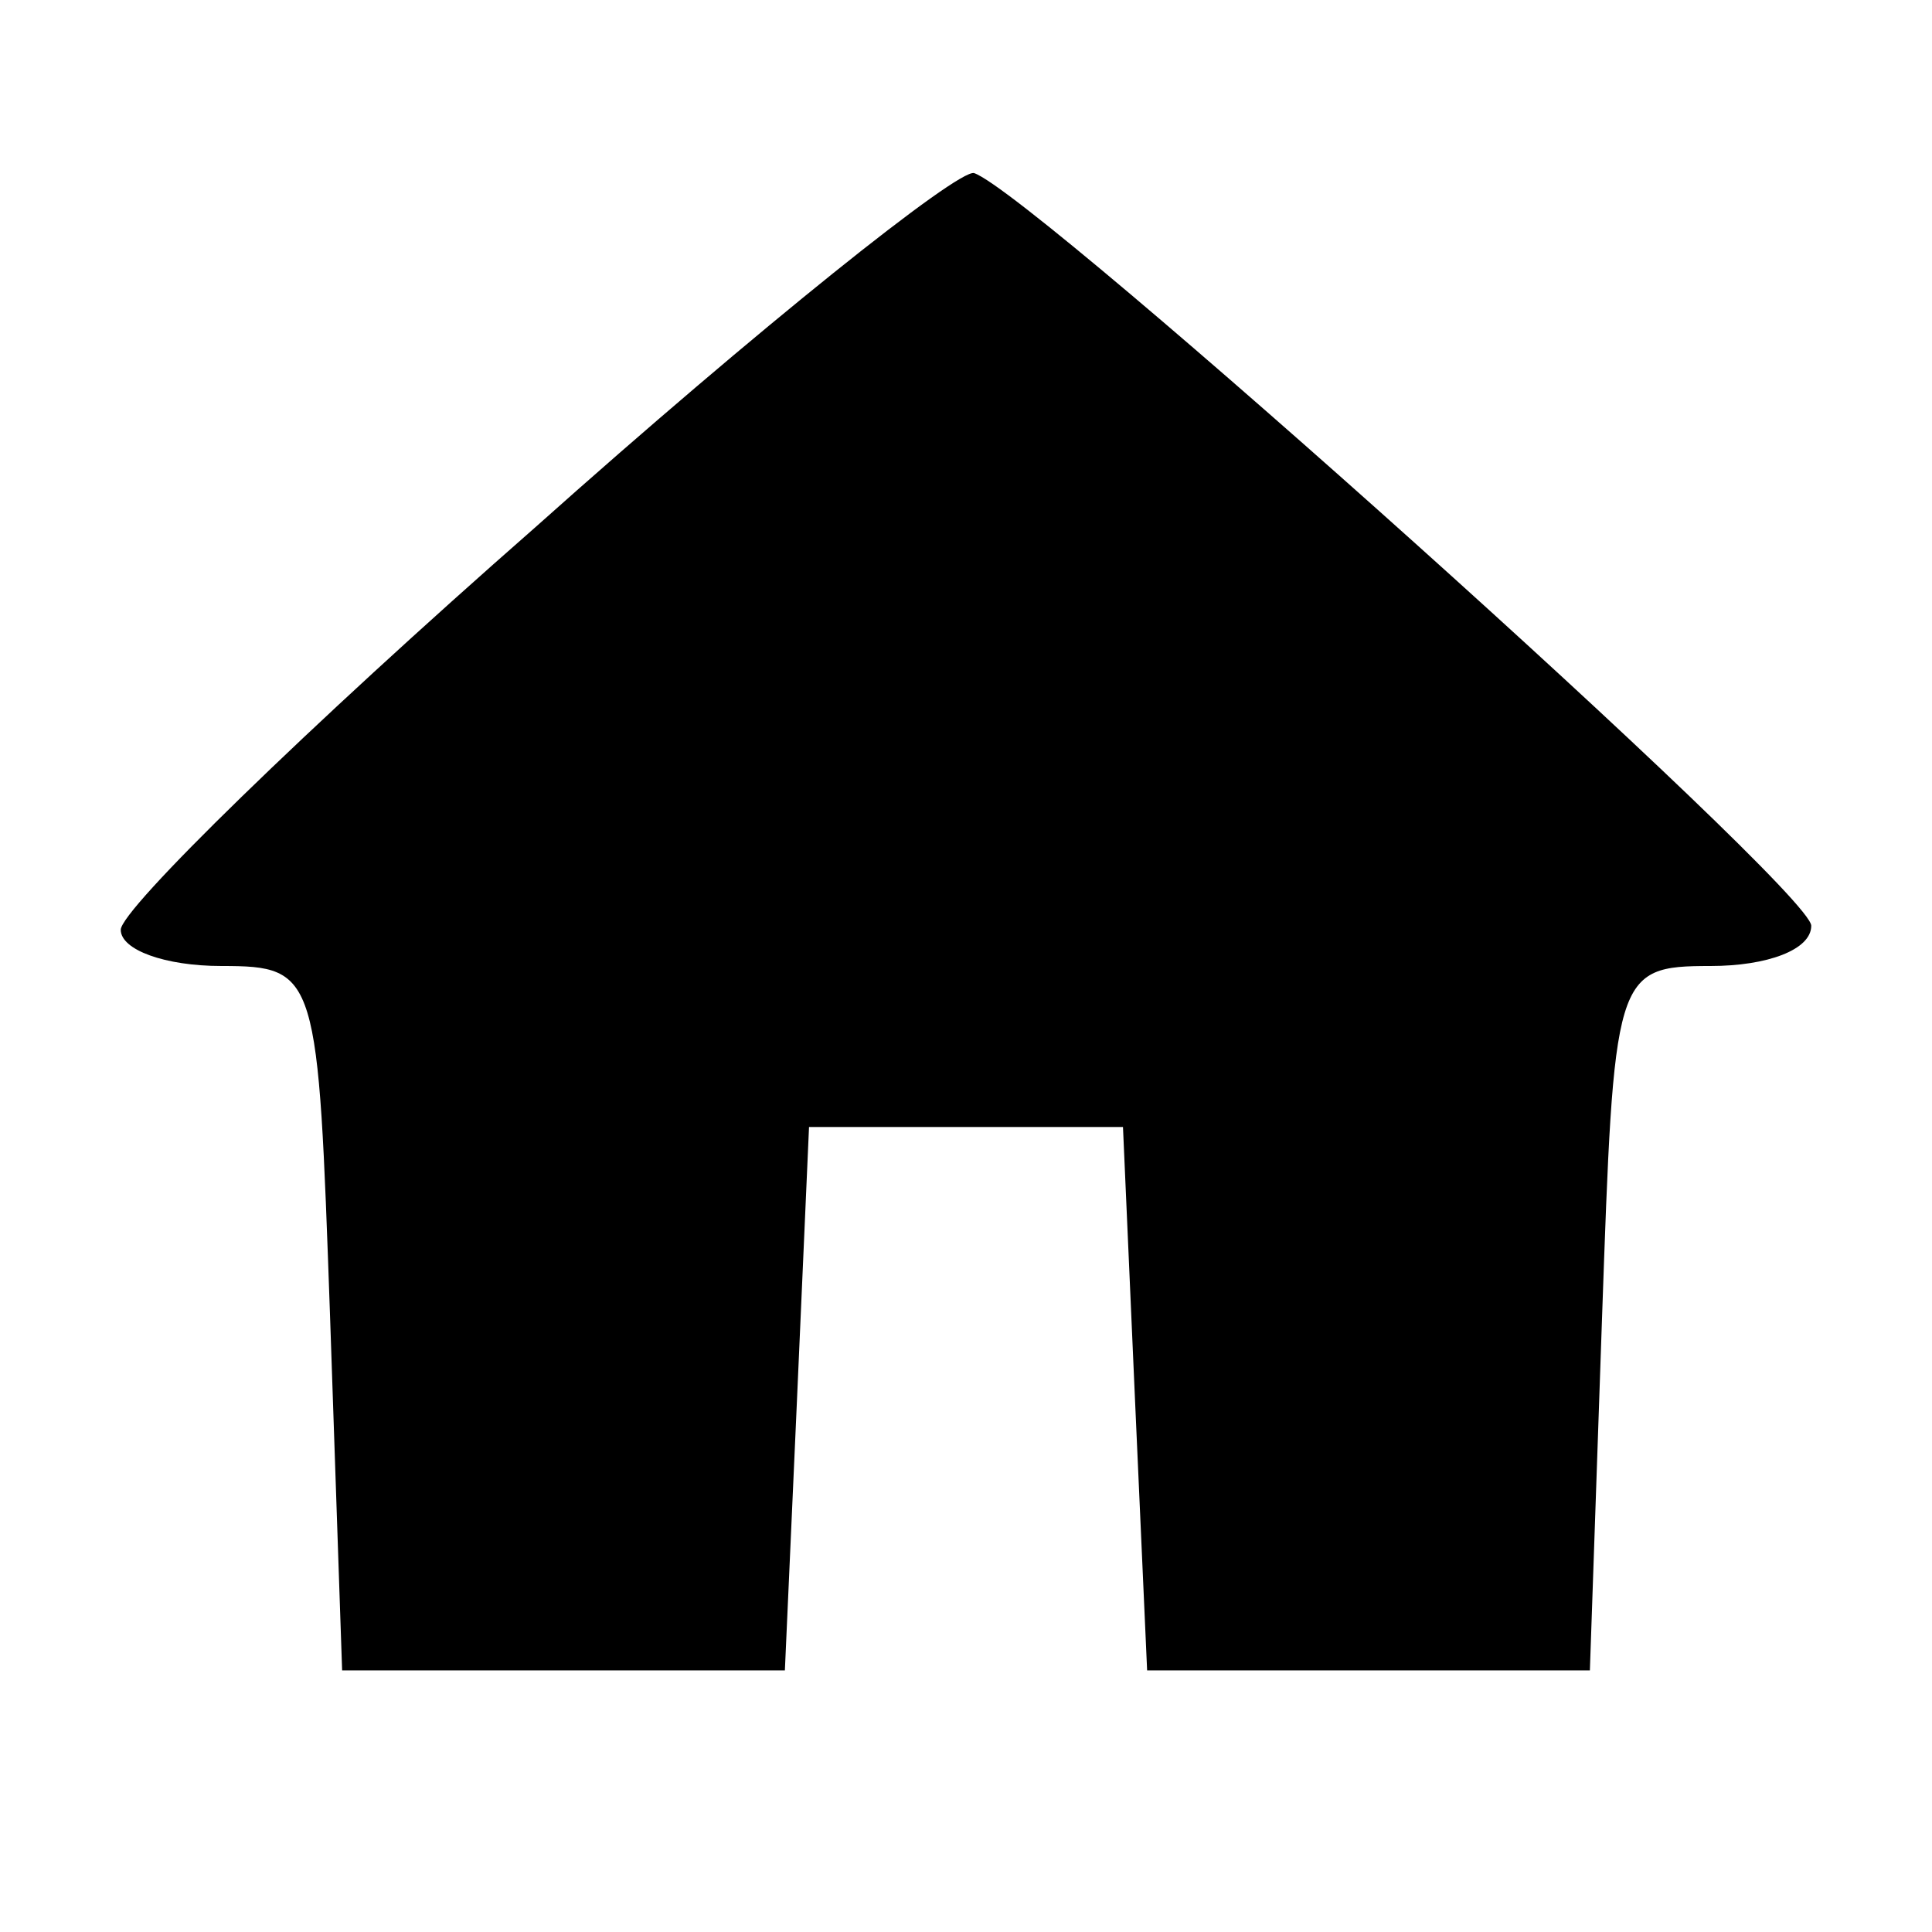
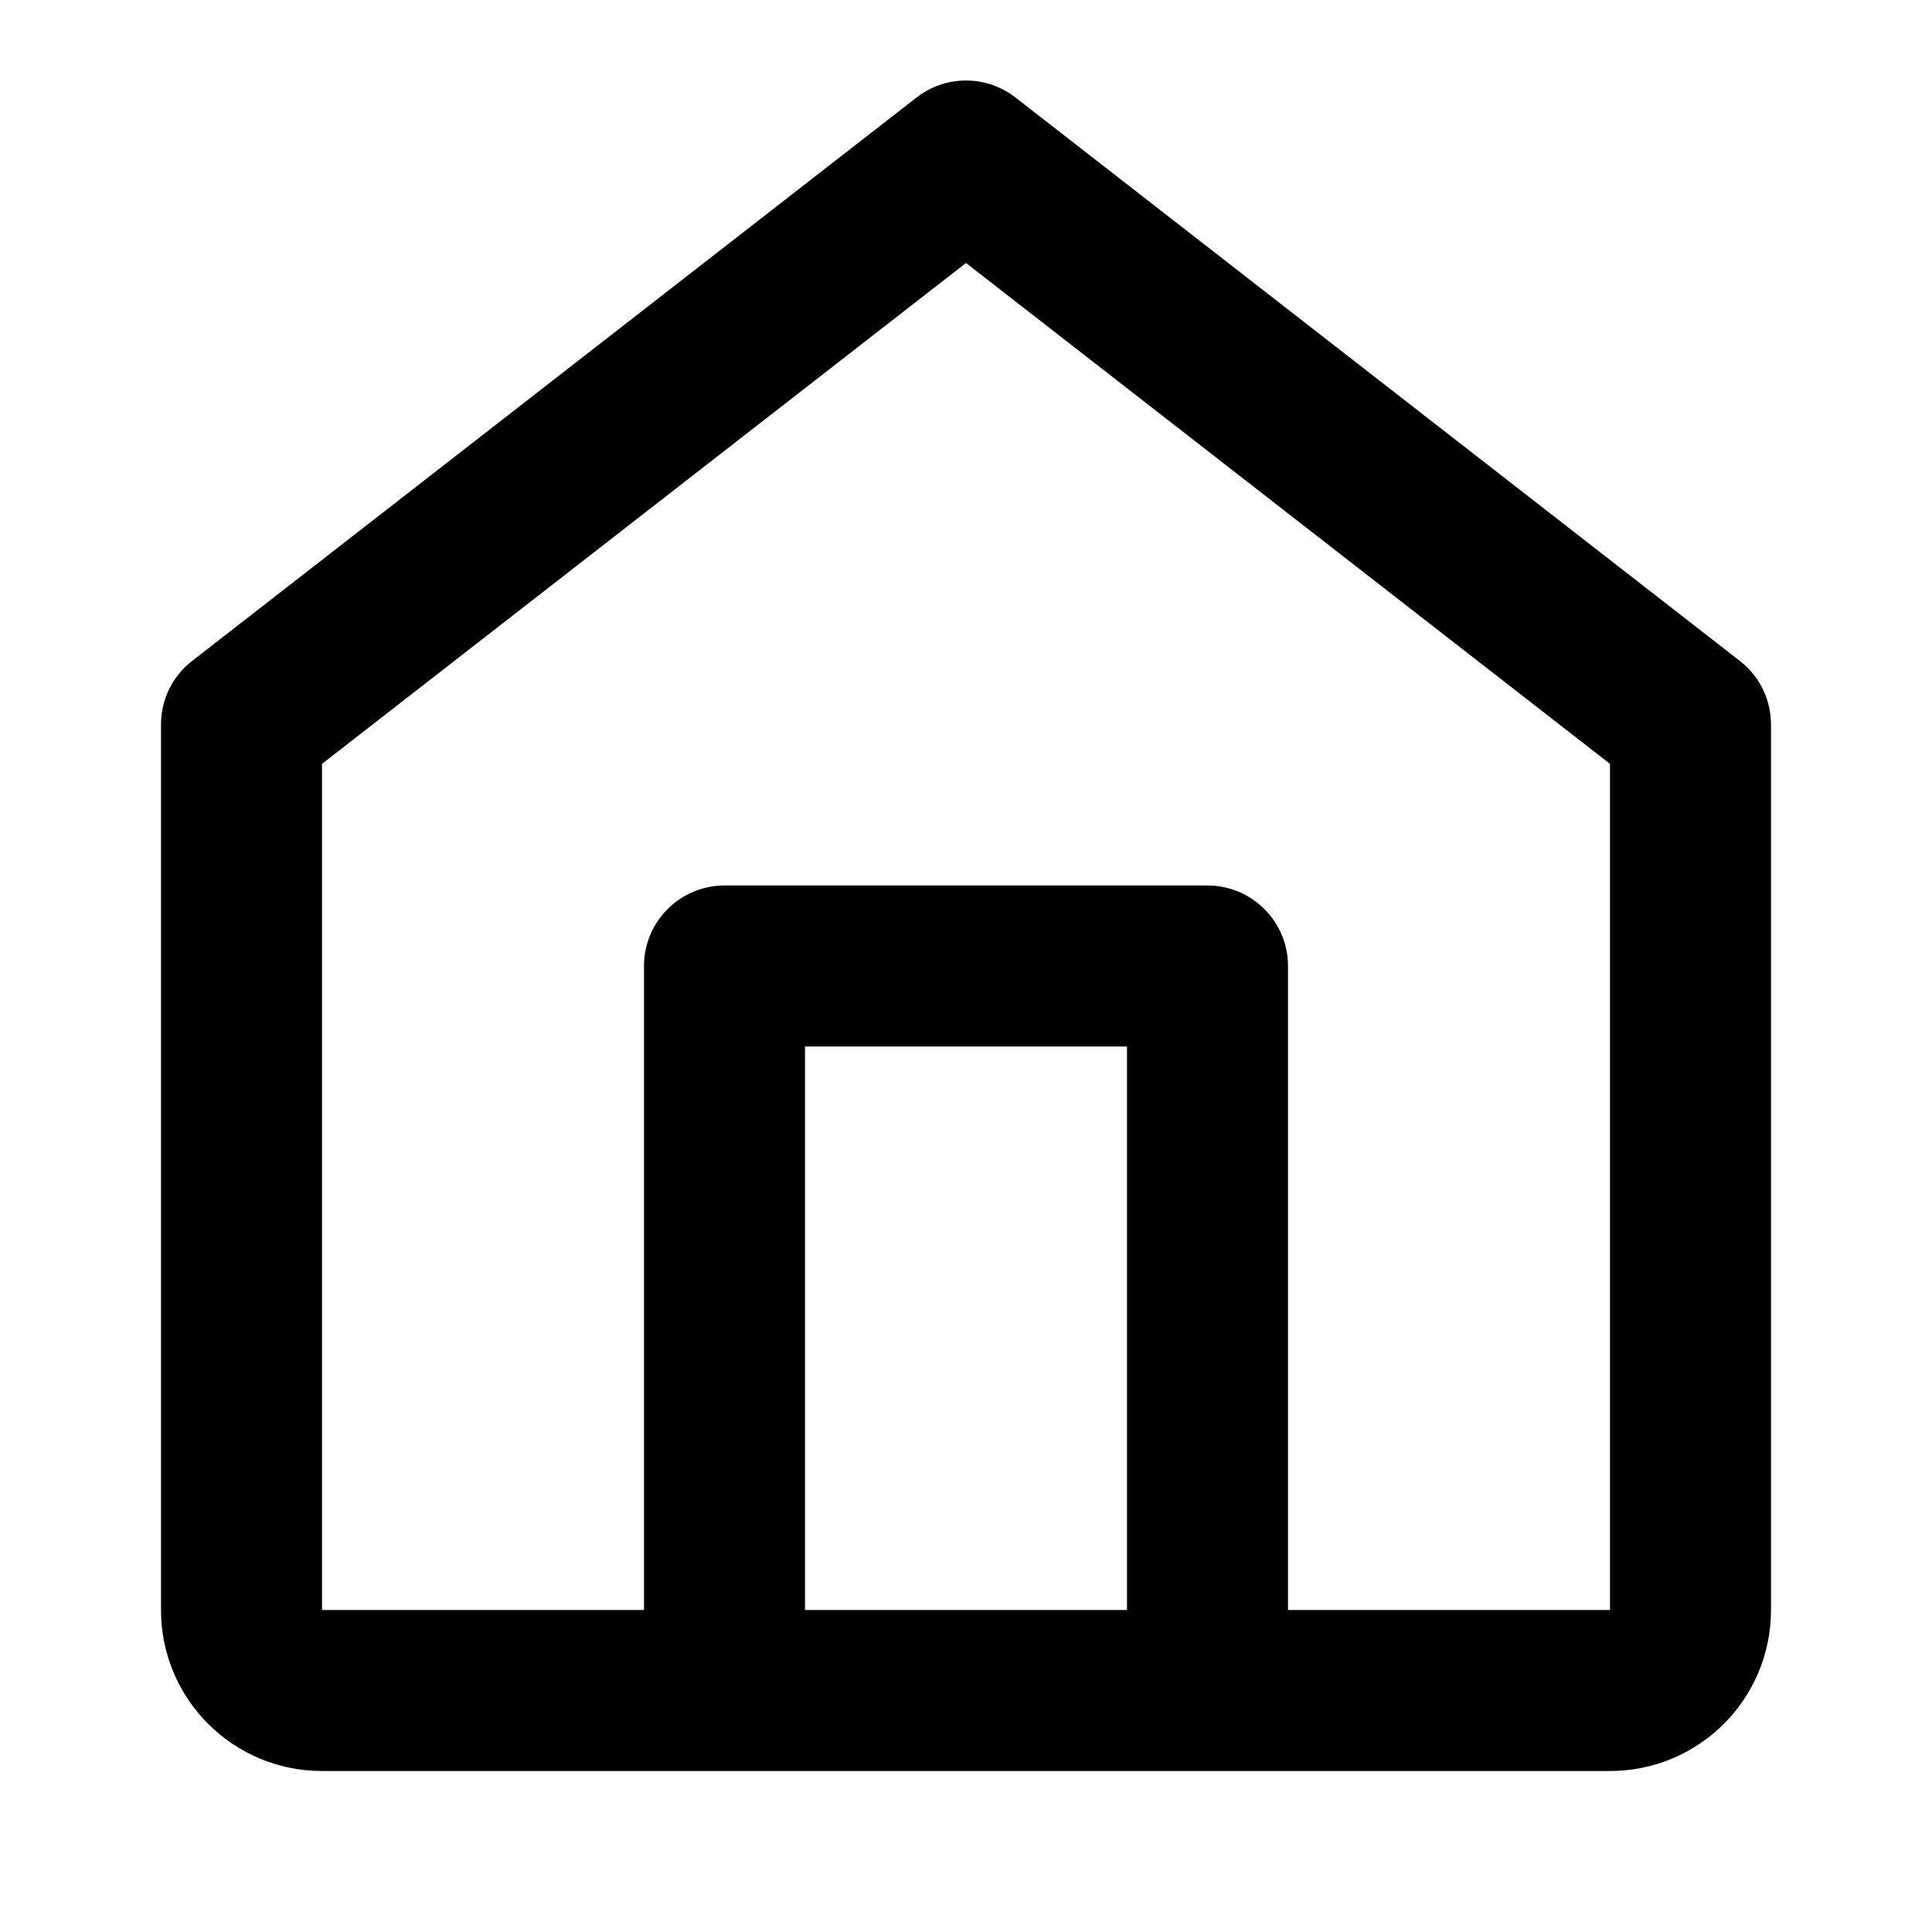
- <svg xmlns="http://www.w3.org/2000/svg" version="1.0" width="48pt" height="48pt" viewBox="0 0 48 48" preserveAspectRatio="xMidYMid meet">
-   <g transform="translate(0,48) scale(0.1,-0.1)" fill="#000000" stroke="none">
-     <path d="M133 349 c-57 -50 -103 -95 -103 -100 0 -5 11 -9 25 -9 24 0 24 -2 27 -87 l3 -88 55 0 55 0 3 67 3 68 39 0 39 0 3 -68 3 -67 55 0 55 0 3 87 c3 86 3 88 27 88 14 0 25 4 25 10 0 9 -193 182 -208 187 -4 1 -53 -38 -109 -88z" />
-   </g>
+ <svg xmlns="http://www.w3.org/2000/svg" width="800px" height="800px" viewBox="0 0 24 24" fill="none">
+   <path fill-rule="evenodd" clip-rule="evenodd" d="M12.614 1.211C12.253 0.93 11.747 0.93 11.386 1.211L2.386 8.211C2.142 8.4 2 8.691 2 9V20C2 21.105 2.895 22 4 22H20C21.105 22 22 21.105 22 20V9C22 8.691 21.858 8.4 21.614 8.211L12.614 1.211ZM16 20H20V9.489L12 3.267L4 9.489V20H8V12C8 11.448 8.448 11 9 11H15C15.552 11 16 11.448 16 12V20ZM10 20V13H14V20H10Z" fill="#000000" />
</svg>
